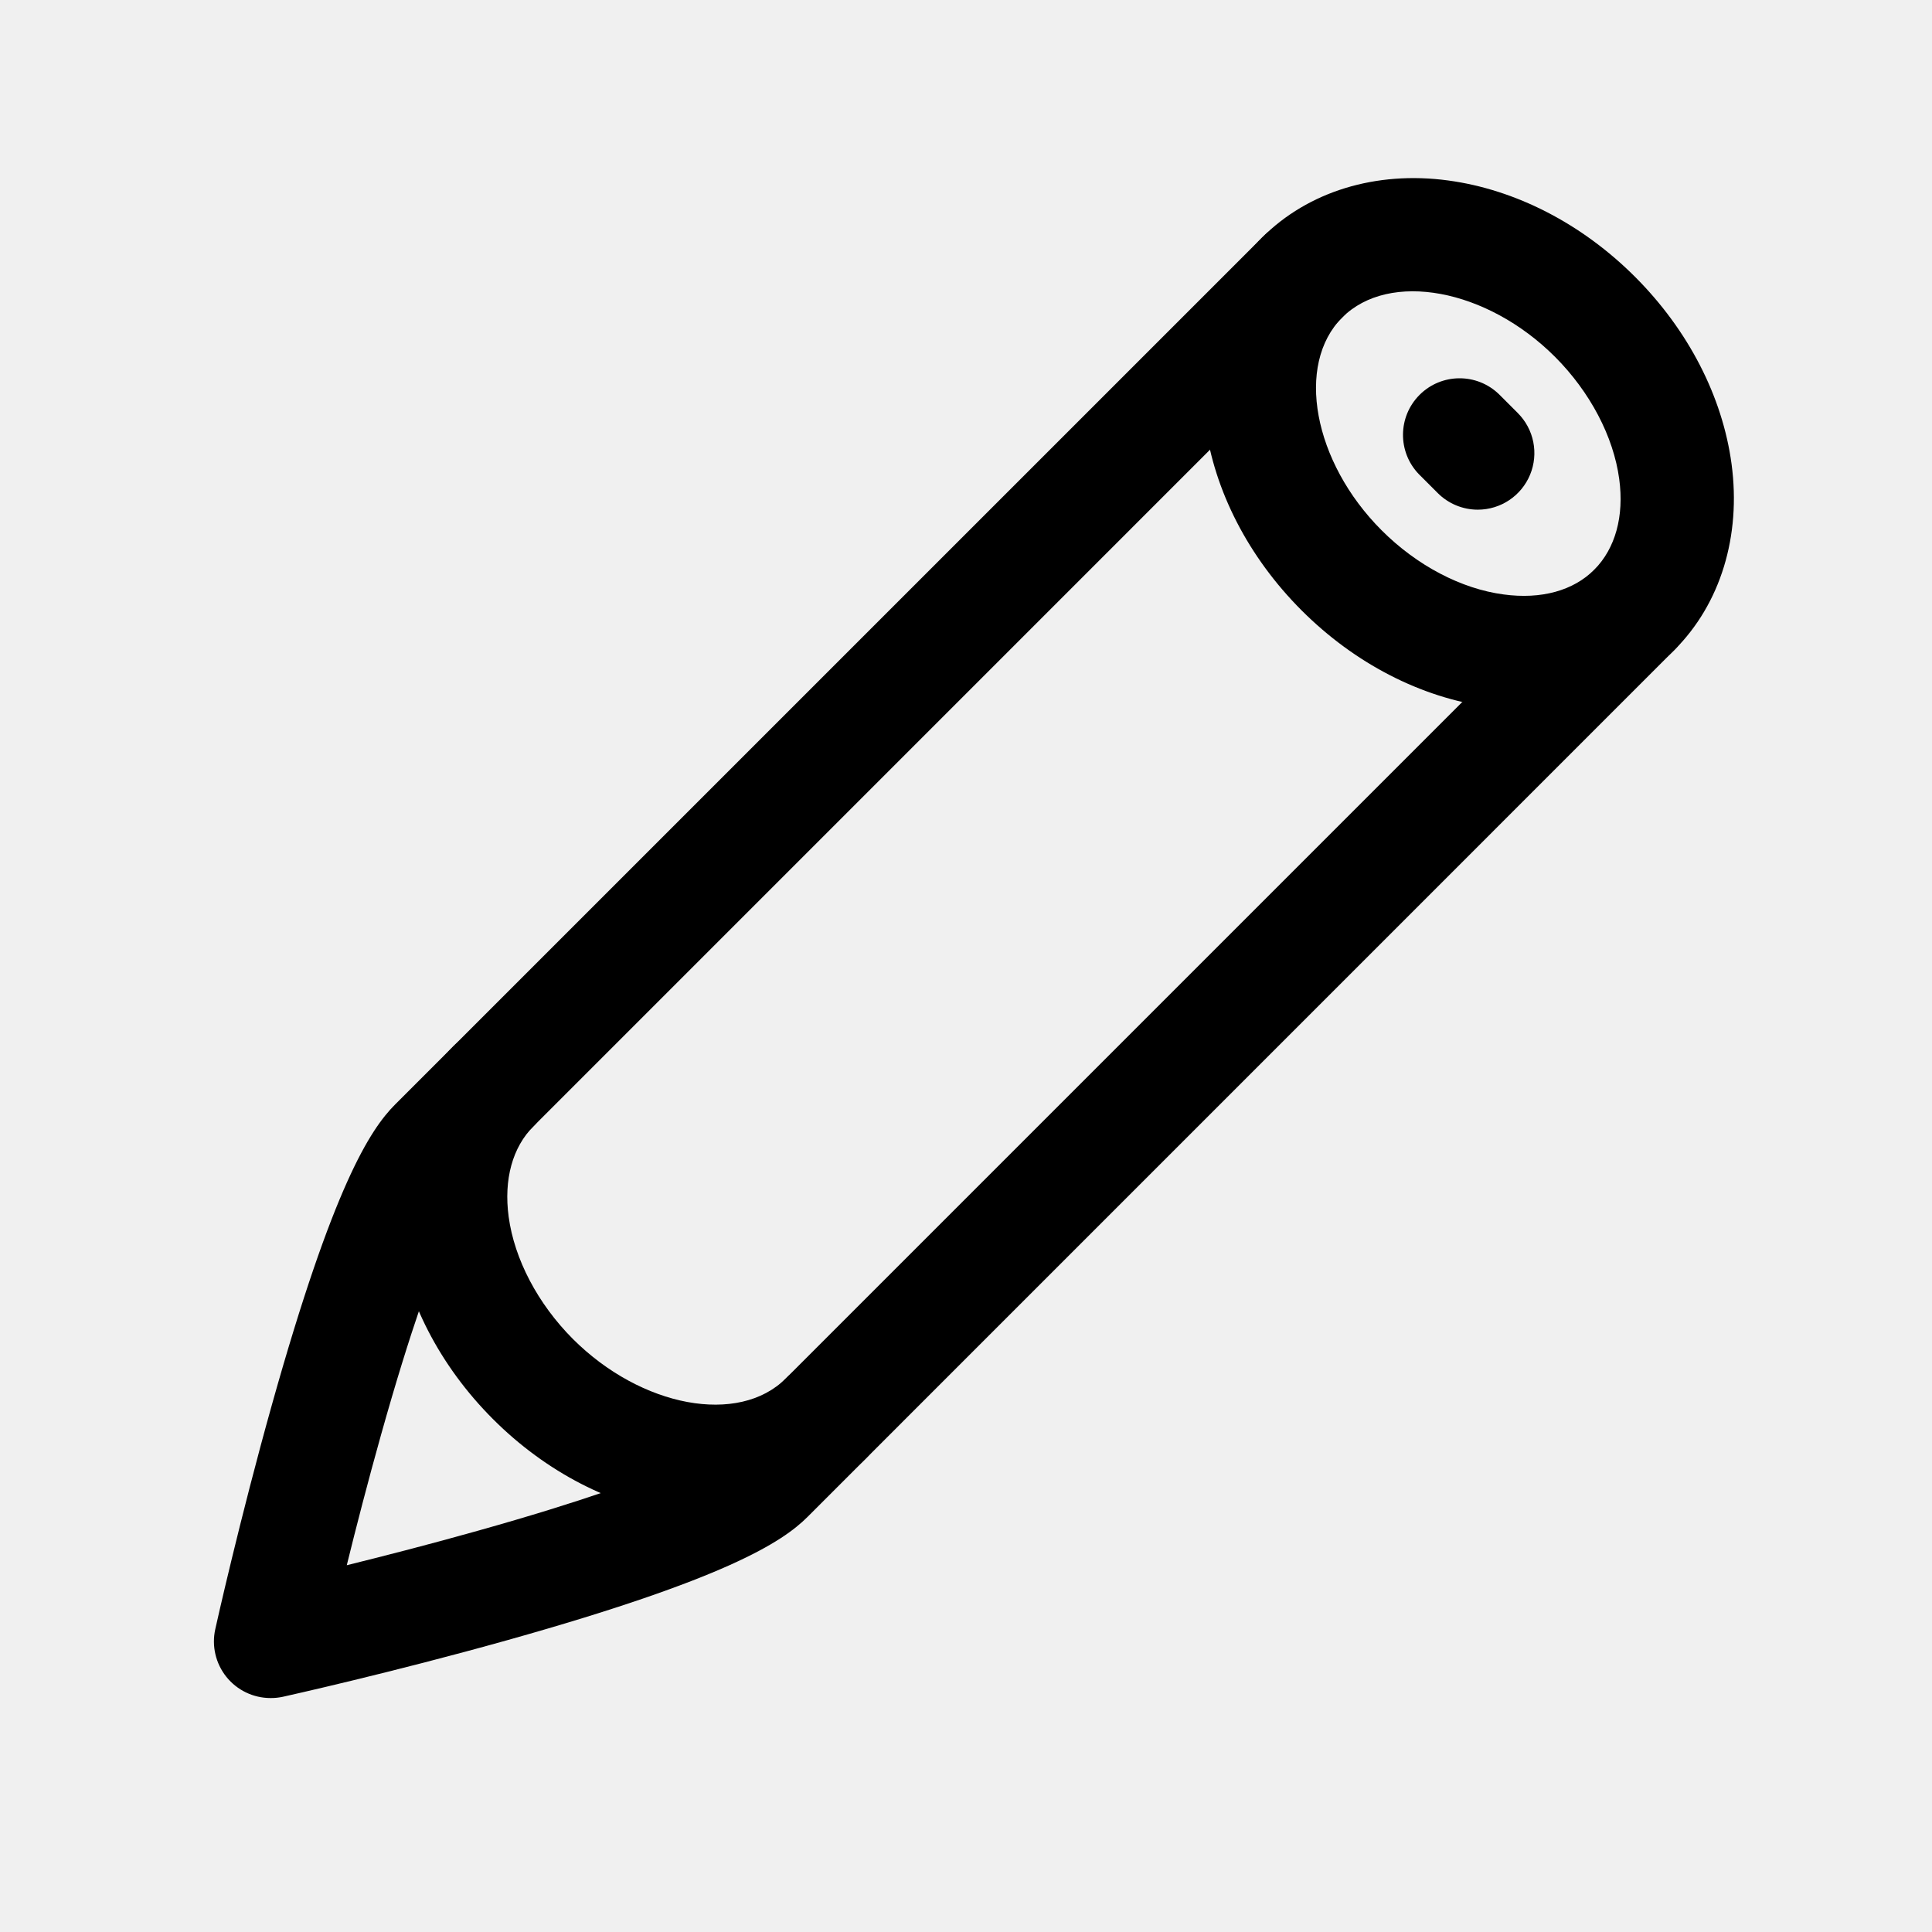
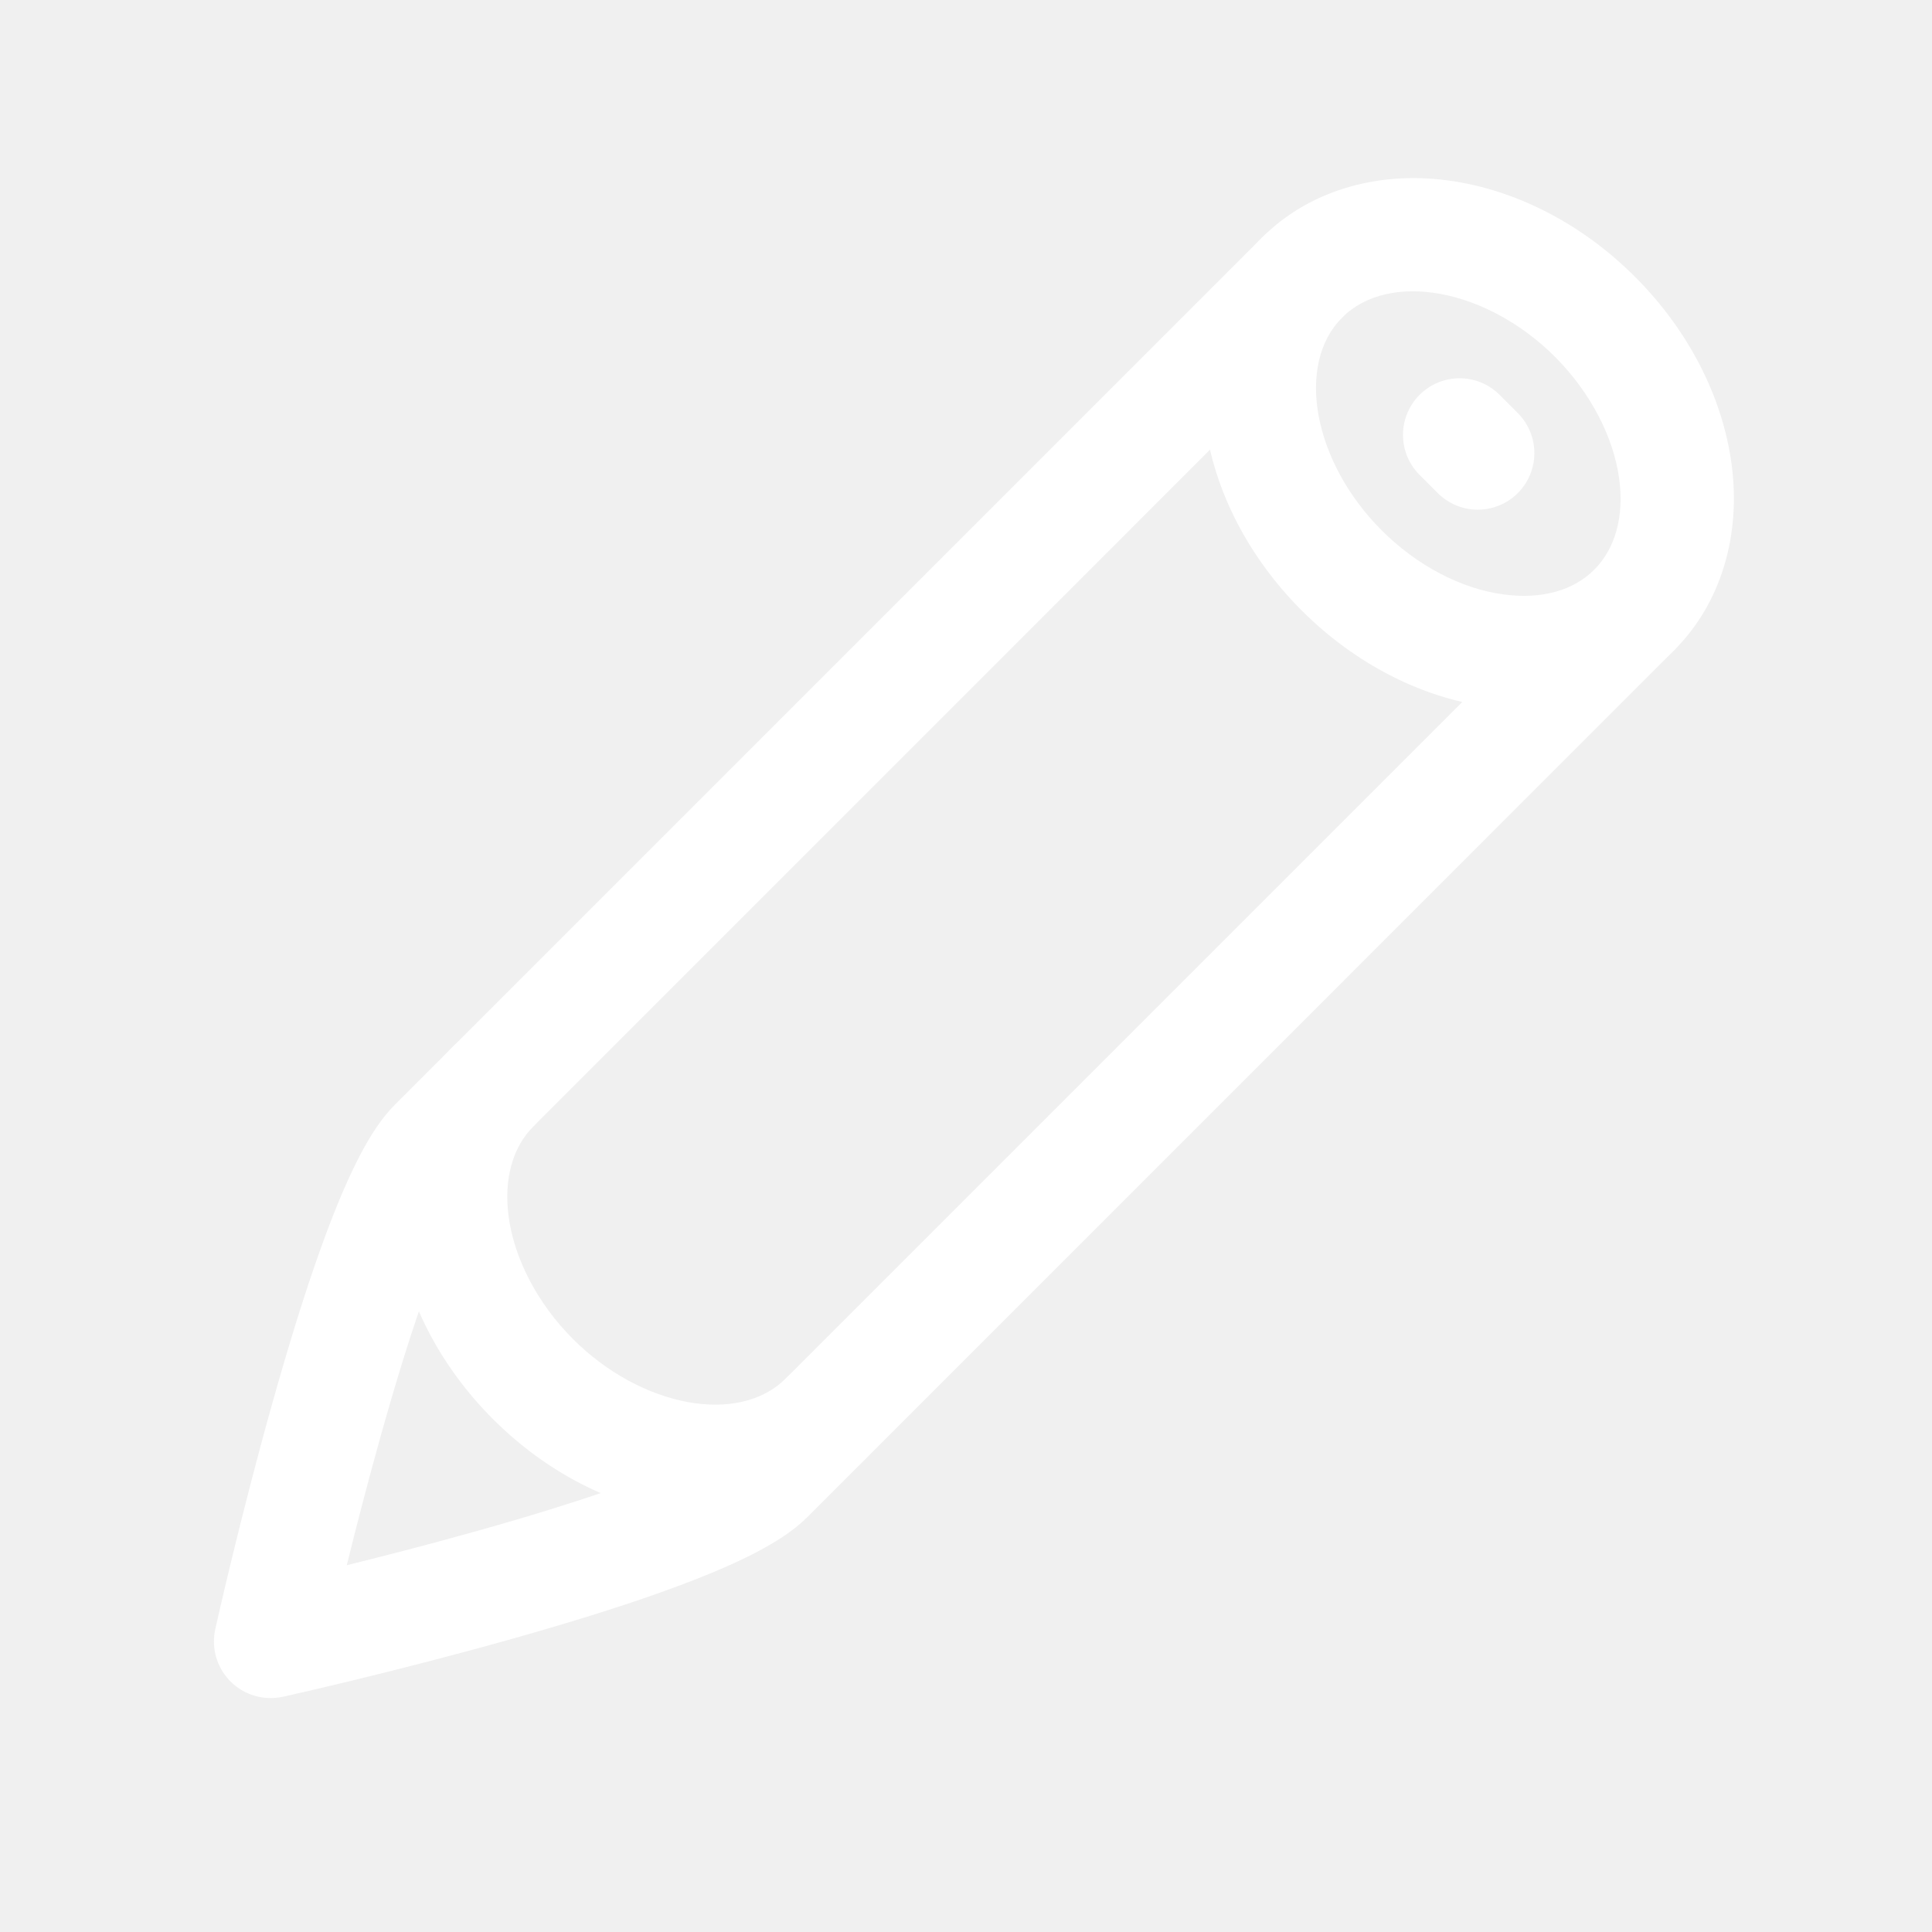
- <svg xmlns="http://www.w3.org/2000/svg" viewBox="0 0 512 512">
+ <svg xmlns="http://www.w3.org/2000/svg" fill="#fff" viewBox="0 0 512 512">
  <g data-name="1" id="_1">
    <path d="M403.67,187.94a68,68,0,0,1-9.16-.63c-17.89-2.4-35.5-11.48-49.57-25.55h0c-14.07-14.08-23.15-31.68-25.56-49.58-2.57-19.12,2.93-37.07,15.11-49.25s30.13-17.69,49.25-15.11c17.9,2.41,35.51,11.48,49.58,25.56s23.15,31.68,25.56,49.57c2.57,19.13-2.94,37.08-15.11,49.26C433.56,182.41,419.29,187.94,403.67,187.94Zm-37.52-47.4c9.31,9.32,21.11,15.53,32.37,17,9.91,1.34,18.45-1,24-6.59s7.93-14.12,6.59-24c-1.51-11.26-7.72-23.06-17-32.37C394,76.47,368.16,71.69,355.7,84.14s-7.67,38.29,10.45,56.4Z" />
    <path d="M189.36,402.24a68,68,0,0,1-9.15-.62c-17.9-2.41-35.51-11.48-49.58-25.56s-23.15-31.68-25.56-49.57c-2.57-19.13,2.94-37.08,15.11-49.26a15,15,0,0,1,21.22,21.22c-5.59,5.58-7.93,14.12-6.6,24,1.52,11.26,7.73,23.06,17,32.37C170,373,195.79,377.75,208.25,365.3a15,15,0,1,1,21.21,21.21C219.25,396.72,205,402.24,189.36,402.24Z" />
    <path d="M71.69,450a15,15,0,0,1-14.64-18.25c.26-1.17,6.46-29,15.07-59.7,16.16-57.6,25.91-72.67,32.6-79.36L334.49,62.93A15,15,0,1,1,355.7,84.14L125.94,313.91c-.91.9-9.27,10.43-24.94,66.25-3.51,12.51-6.65,24.69-9.1,34.64,10-2.47,22.21-5.61,34.75-9.14,55.72-15.64,65.24-24,66.14-24.9L422.55,151a15,15,0,0,1,21.22,21.21L214,402c-6.69,6.69-21.75,16.44-79.36,32.61-30.65,8.6-58.53,14.8-59.7,15.06A15,15,0,0,1,71.69,450Z" />
    <path d="M391.63,135.07a15,15,0,0,1-10.61-4.4l-5-5a15,15,0,0,1,21.21-21.21l5,5a15,15,0,0,1-10.6,25.61Z" />
  </g>
</svg>
